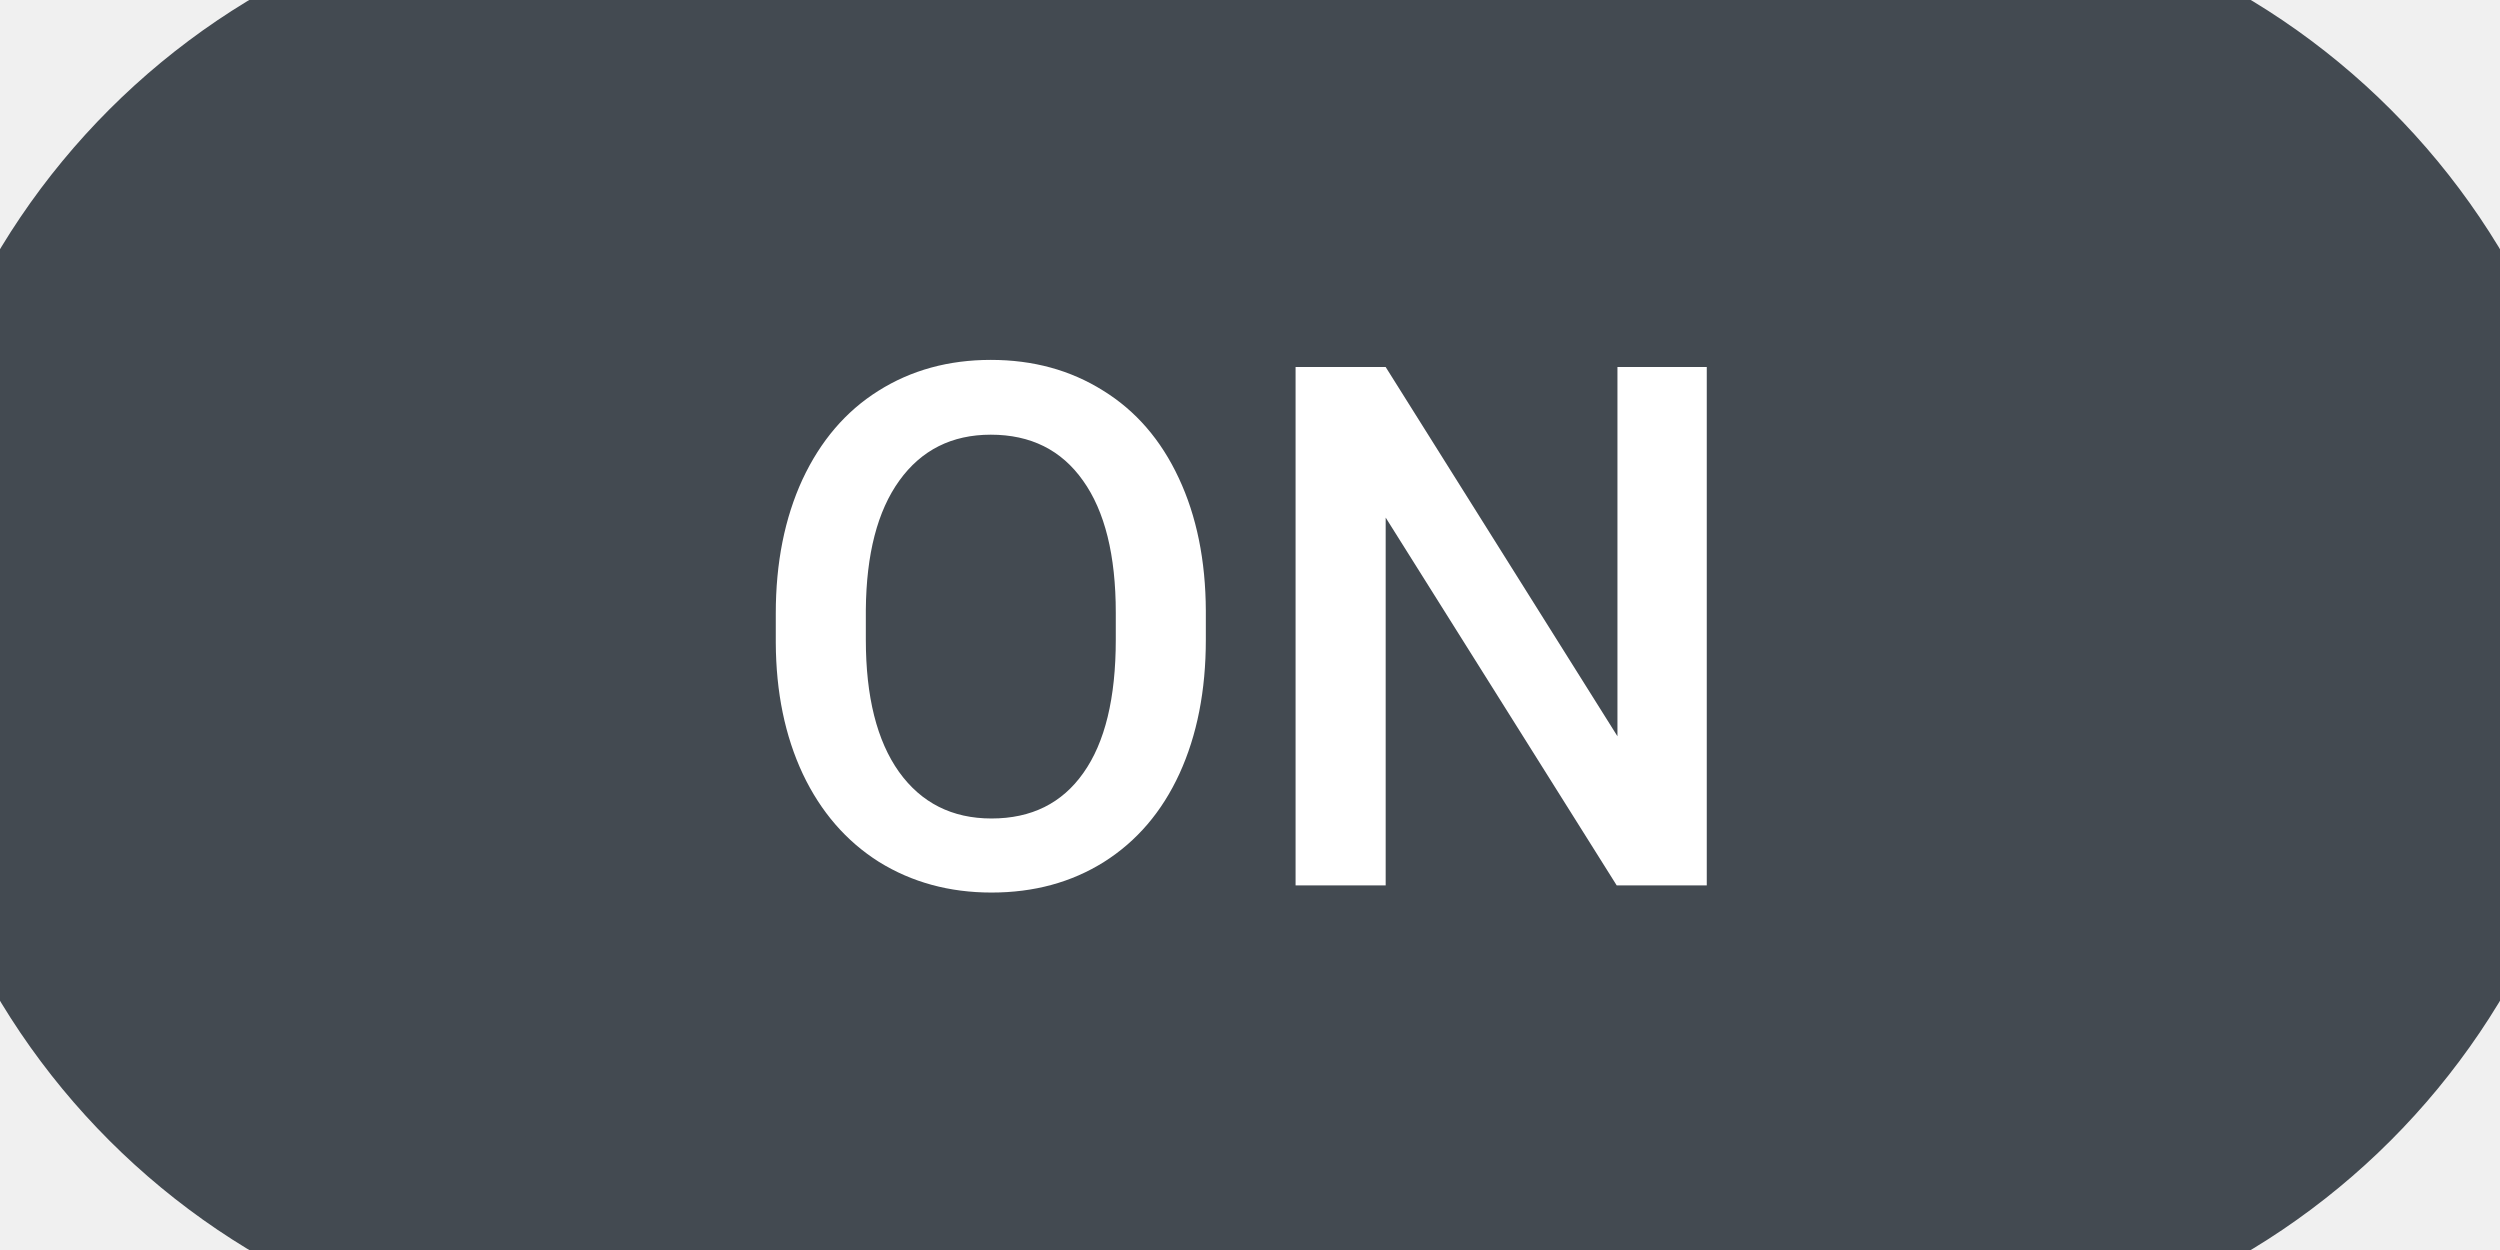
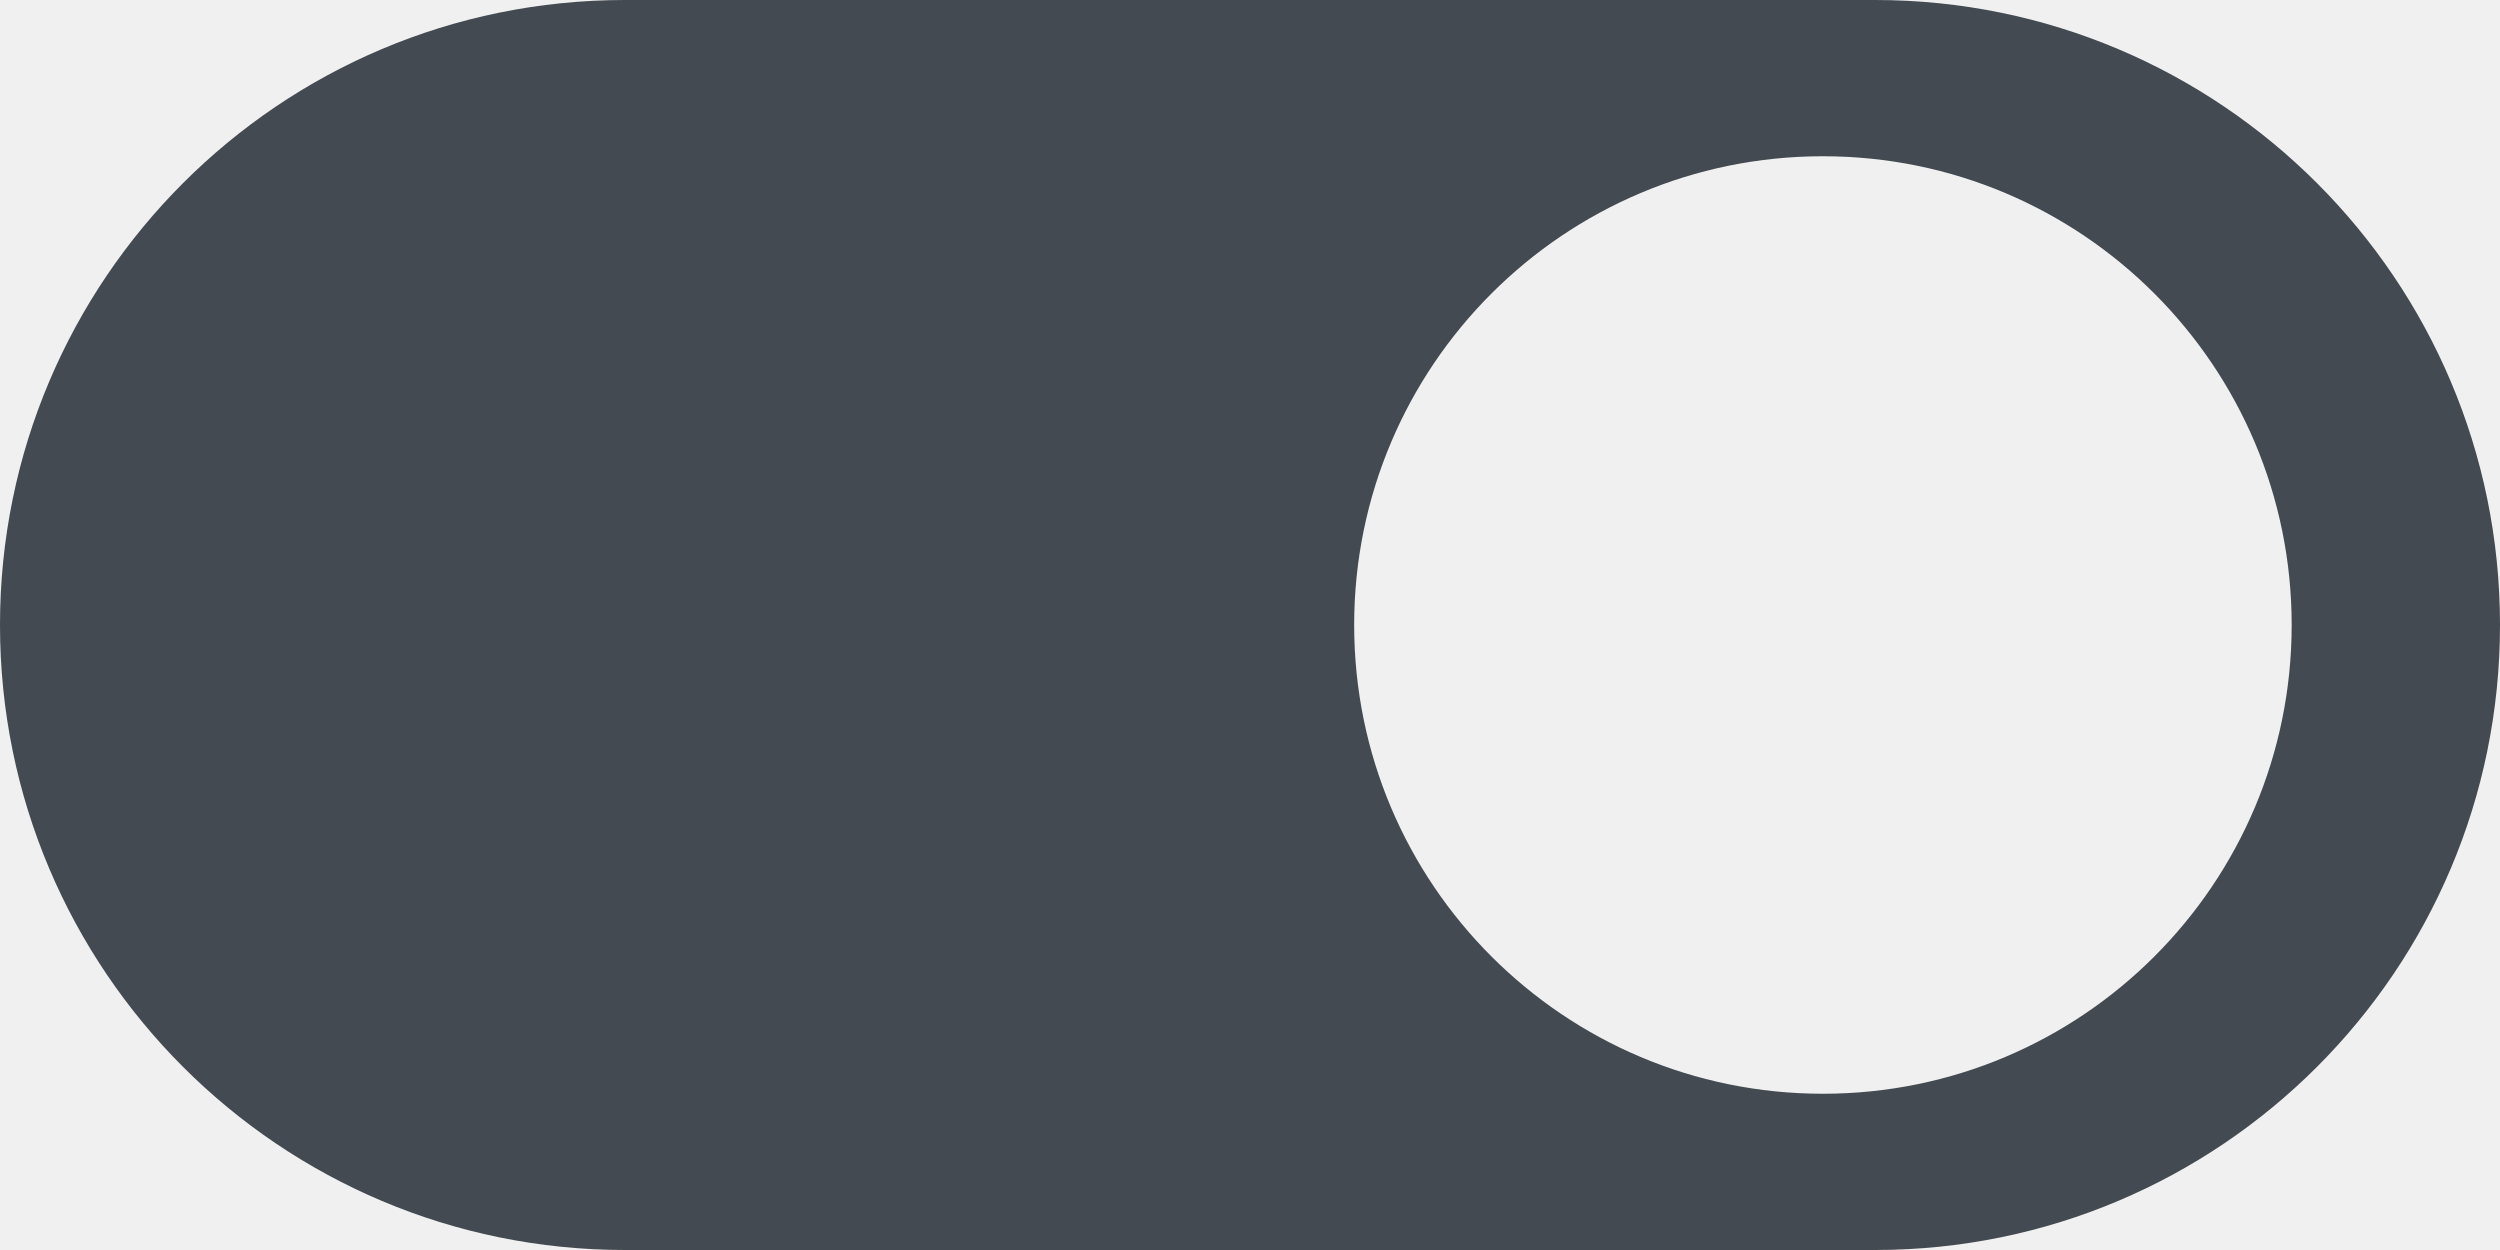
<svg xmlns="http://www.w3.org/2000/svg" width="48" height="24" viewBox="0 0 48 24" fill="none">
-   <path d="M0 12C0 5.373 5.373 0 12 0H36C42.627 0 48 5.373 48 12C48 18.627 42.627 24 36 24H12C5.373 24 0 18.627 0 12Z" fill="#434A51" />
-   <path d="M12 2H36V-2H12V2ZM36 22H12V26H36V22ZM12 22C6.477 22 2 17.523 2 12H-2C-2 19.732 4.268 26 12 26V22ZM46 12C46 17.523 41.523 22 36 22V26C43.732 26 50 19.732 50 12H46ZM36 2C41.523 2 46 6.477 46 12H50C50 4.268 43.732 -2 36 -2V2ZM12 -2C4.268 -2 -2 4.268 -2 12H2C2 6.477 6.477 2 12 2V-2Z" fill="#434A51" />
-   <path d="M23.152 12.283C23.152 13.258 22.984 14.115 22.646 14.854C22.309 15.587 21.826 16.152 21.197 16.549C20.573 16.941 19.853 17.137 19.037 17.137C18.23 17.137 17.51 16.941 16.877 16.549C16.248 16.152 15.76 15.589 15.414 14.86C15.072 14.131 14.899 13.29 14.895 12.338V11.777C14.895 10.807 15.065 9.95 15.407 9.207C15.754 8.464 16.239 7.897 16.863 7.505C17.492 7.108 18.212 6.91 19.023 6.91C19.835 6.91 20.552 7.106 21.177 7.498C21.806 7.885 22.291 8.446 22.633 9.18C22.975 9.909 23.148 10.759 23.152 11.729V12.283ZM21.423 11.764C21.423 10.661 21.213 9.815 20.794 9.228C20.379 8.64 19.789 8.346 19.023 8.346C18.276 8.346 17.69 8.64 17.267 9.228C16.847 9.811 16.633 10.638 16.624 11.709V12.283C16.624 13.377 16.836 14.222 17.26 14.819C17.688 15.416 18.281 15.715 19.037 15.715C19.803 15.715 20.391 15.423 20.801 14.84C21.215 14.257 21.423 13.404 21.423 12.283V11.764Z" fill="white" />
-   <path d="M32.77 17H31.041L26.605 9.938V17H24.875V7.047H26.605L31.055 14.136V7.047H32.77V17Z" fill="white" />
+   <g clip-path="url(#clip0)">
+     <path fill-rule="evenodd" clip-rule="evenodd" d="M12 0C5.373 0 0 5.373 0 12C0 18.627 5.373 24 12 24H36C42.627 24 48 18.627 48 12C48 5.373 42.627 0 36 0H12ZM35 21C39.971 21 44 16.971 44 12C44 7.029 39.971 3 35 3C30.029 3 26 7.029 26 12C26 16.971 30.029 21 35 21Z" fill="#434A51" />
+   </g>
+   <defs>
+     <clipPath id="clip0">
+       <rect width="48" height="24" fill="white" />
+     </clipPath>
+   </defs>
</svg>
